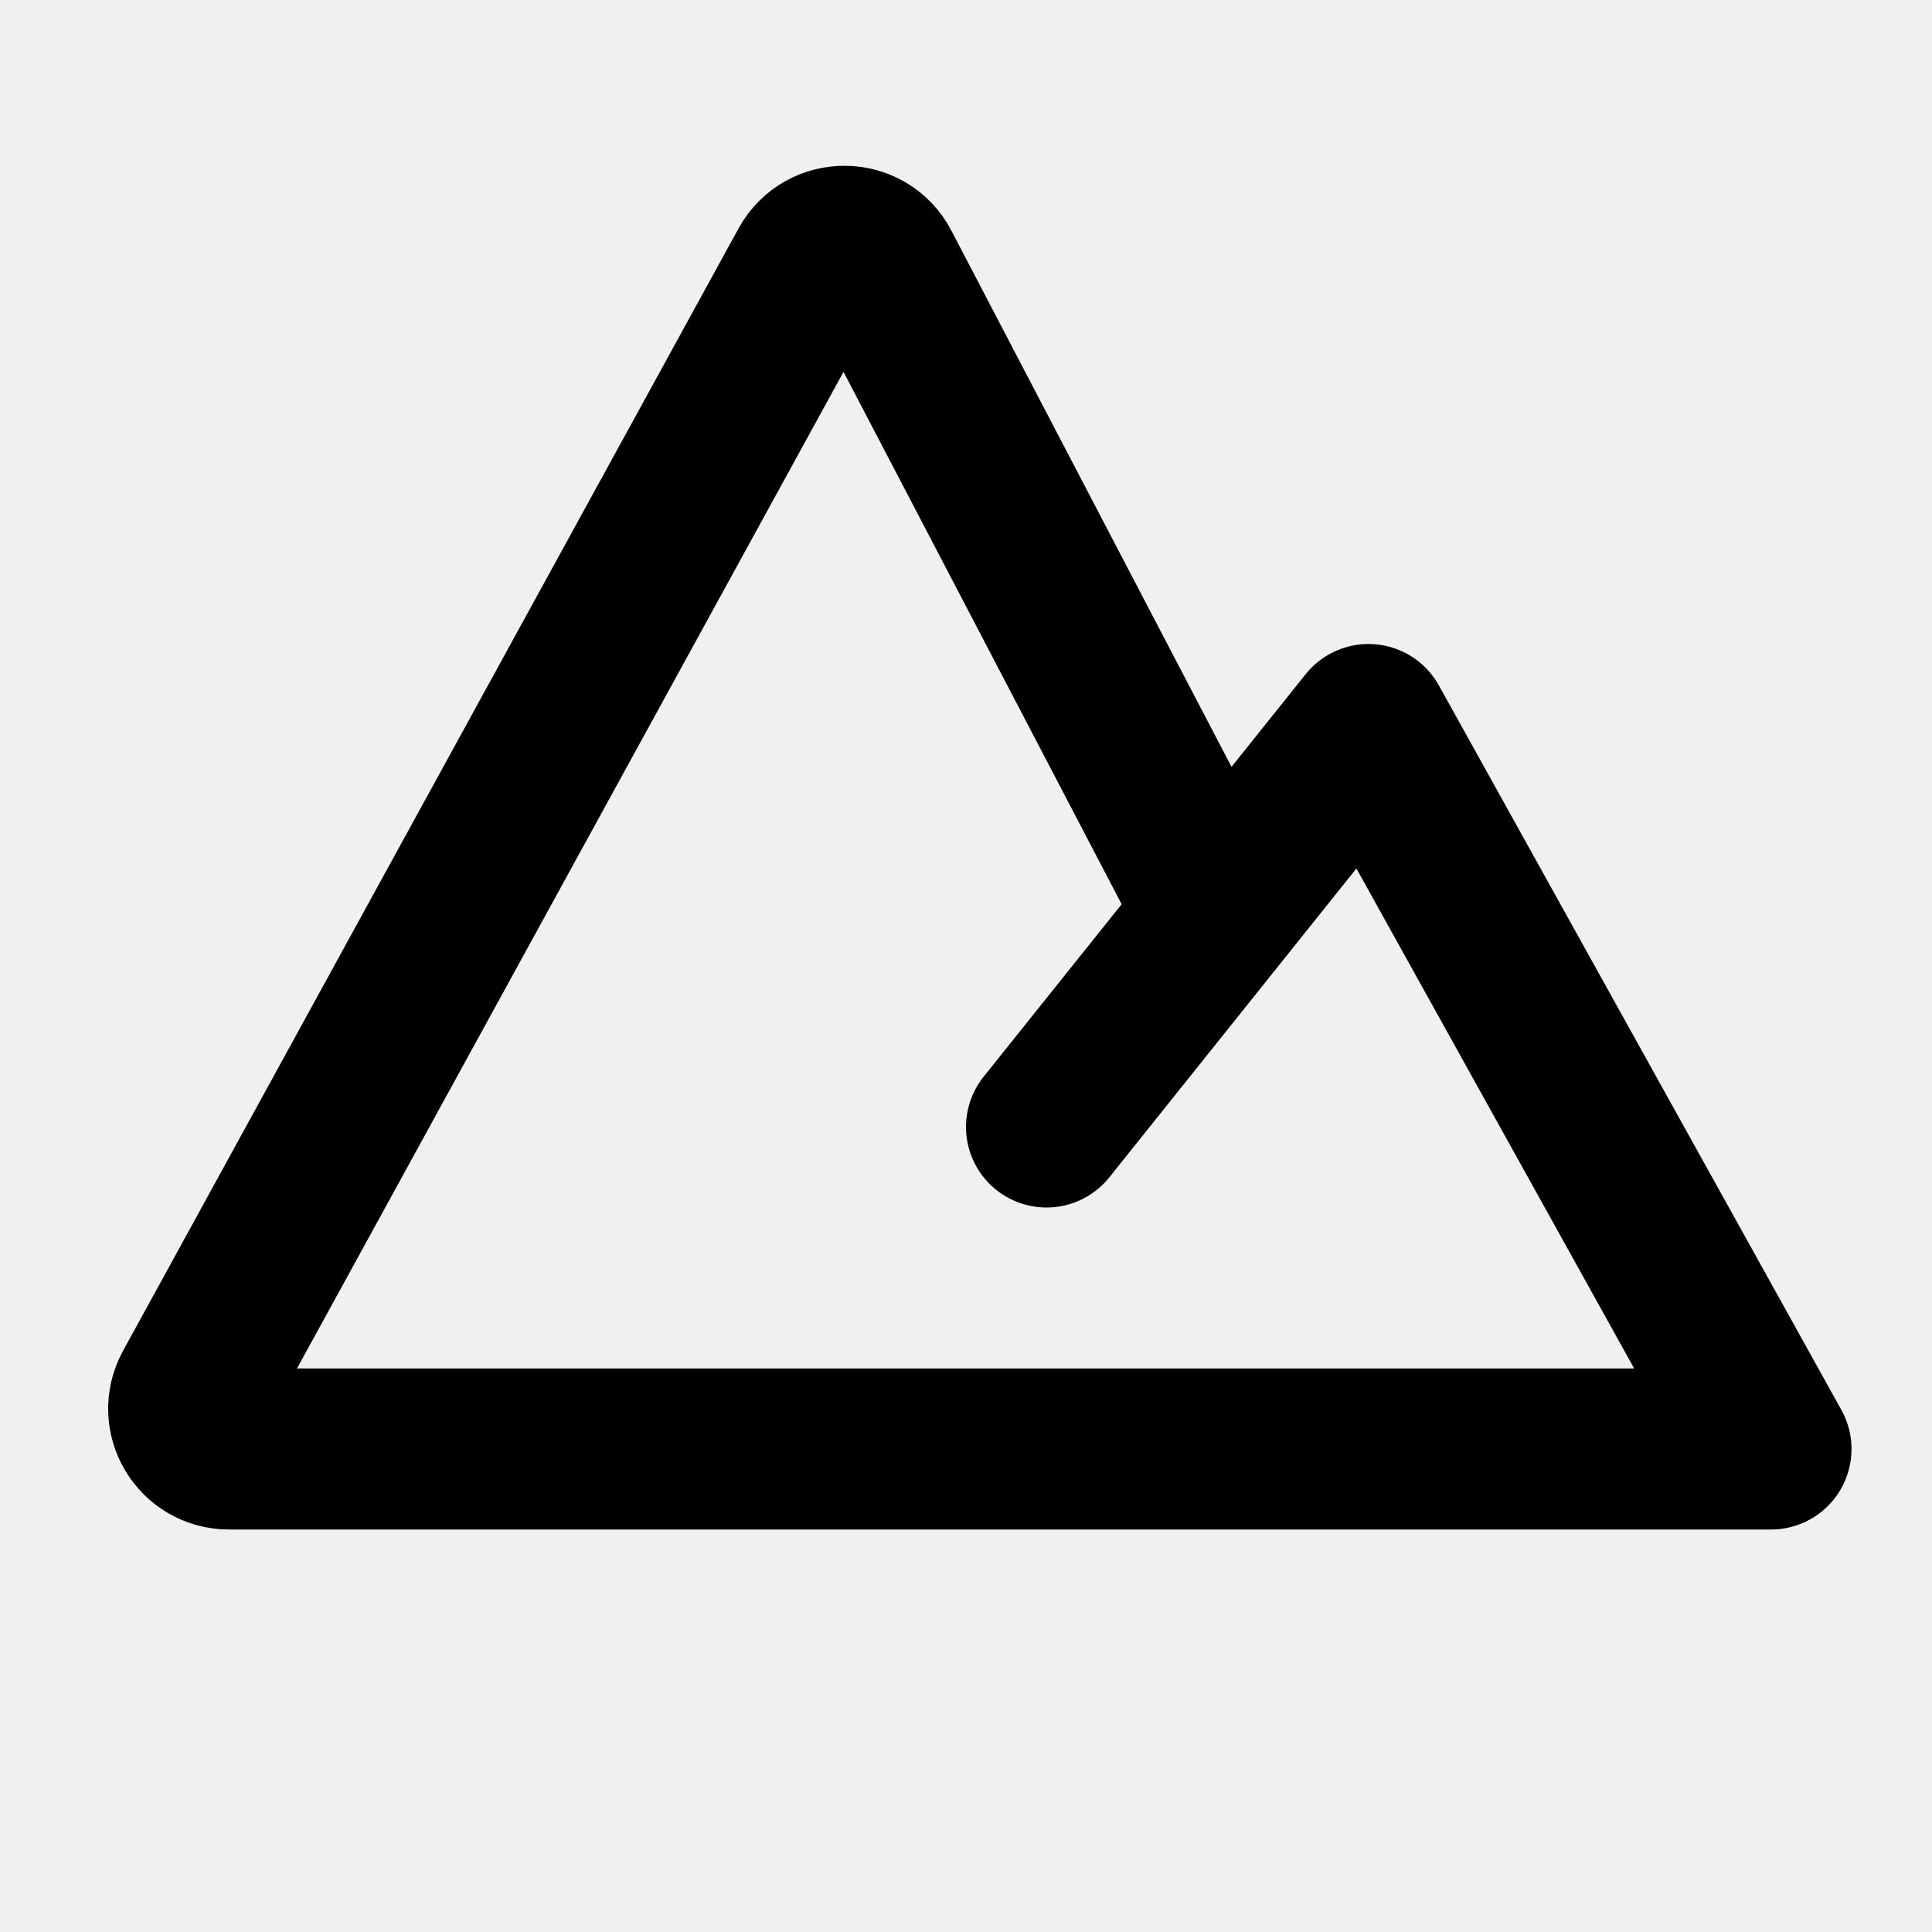
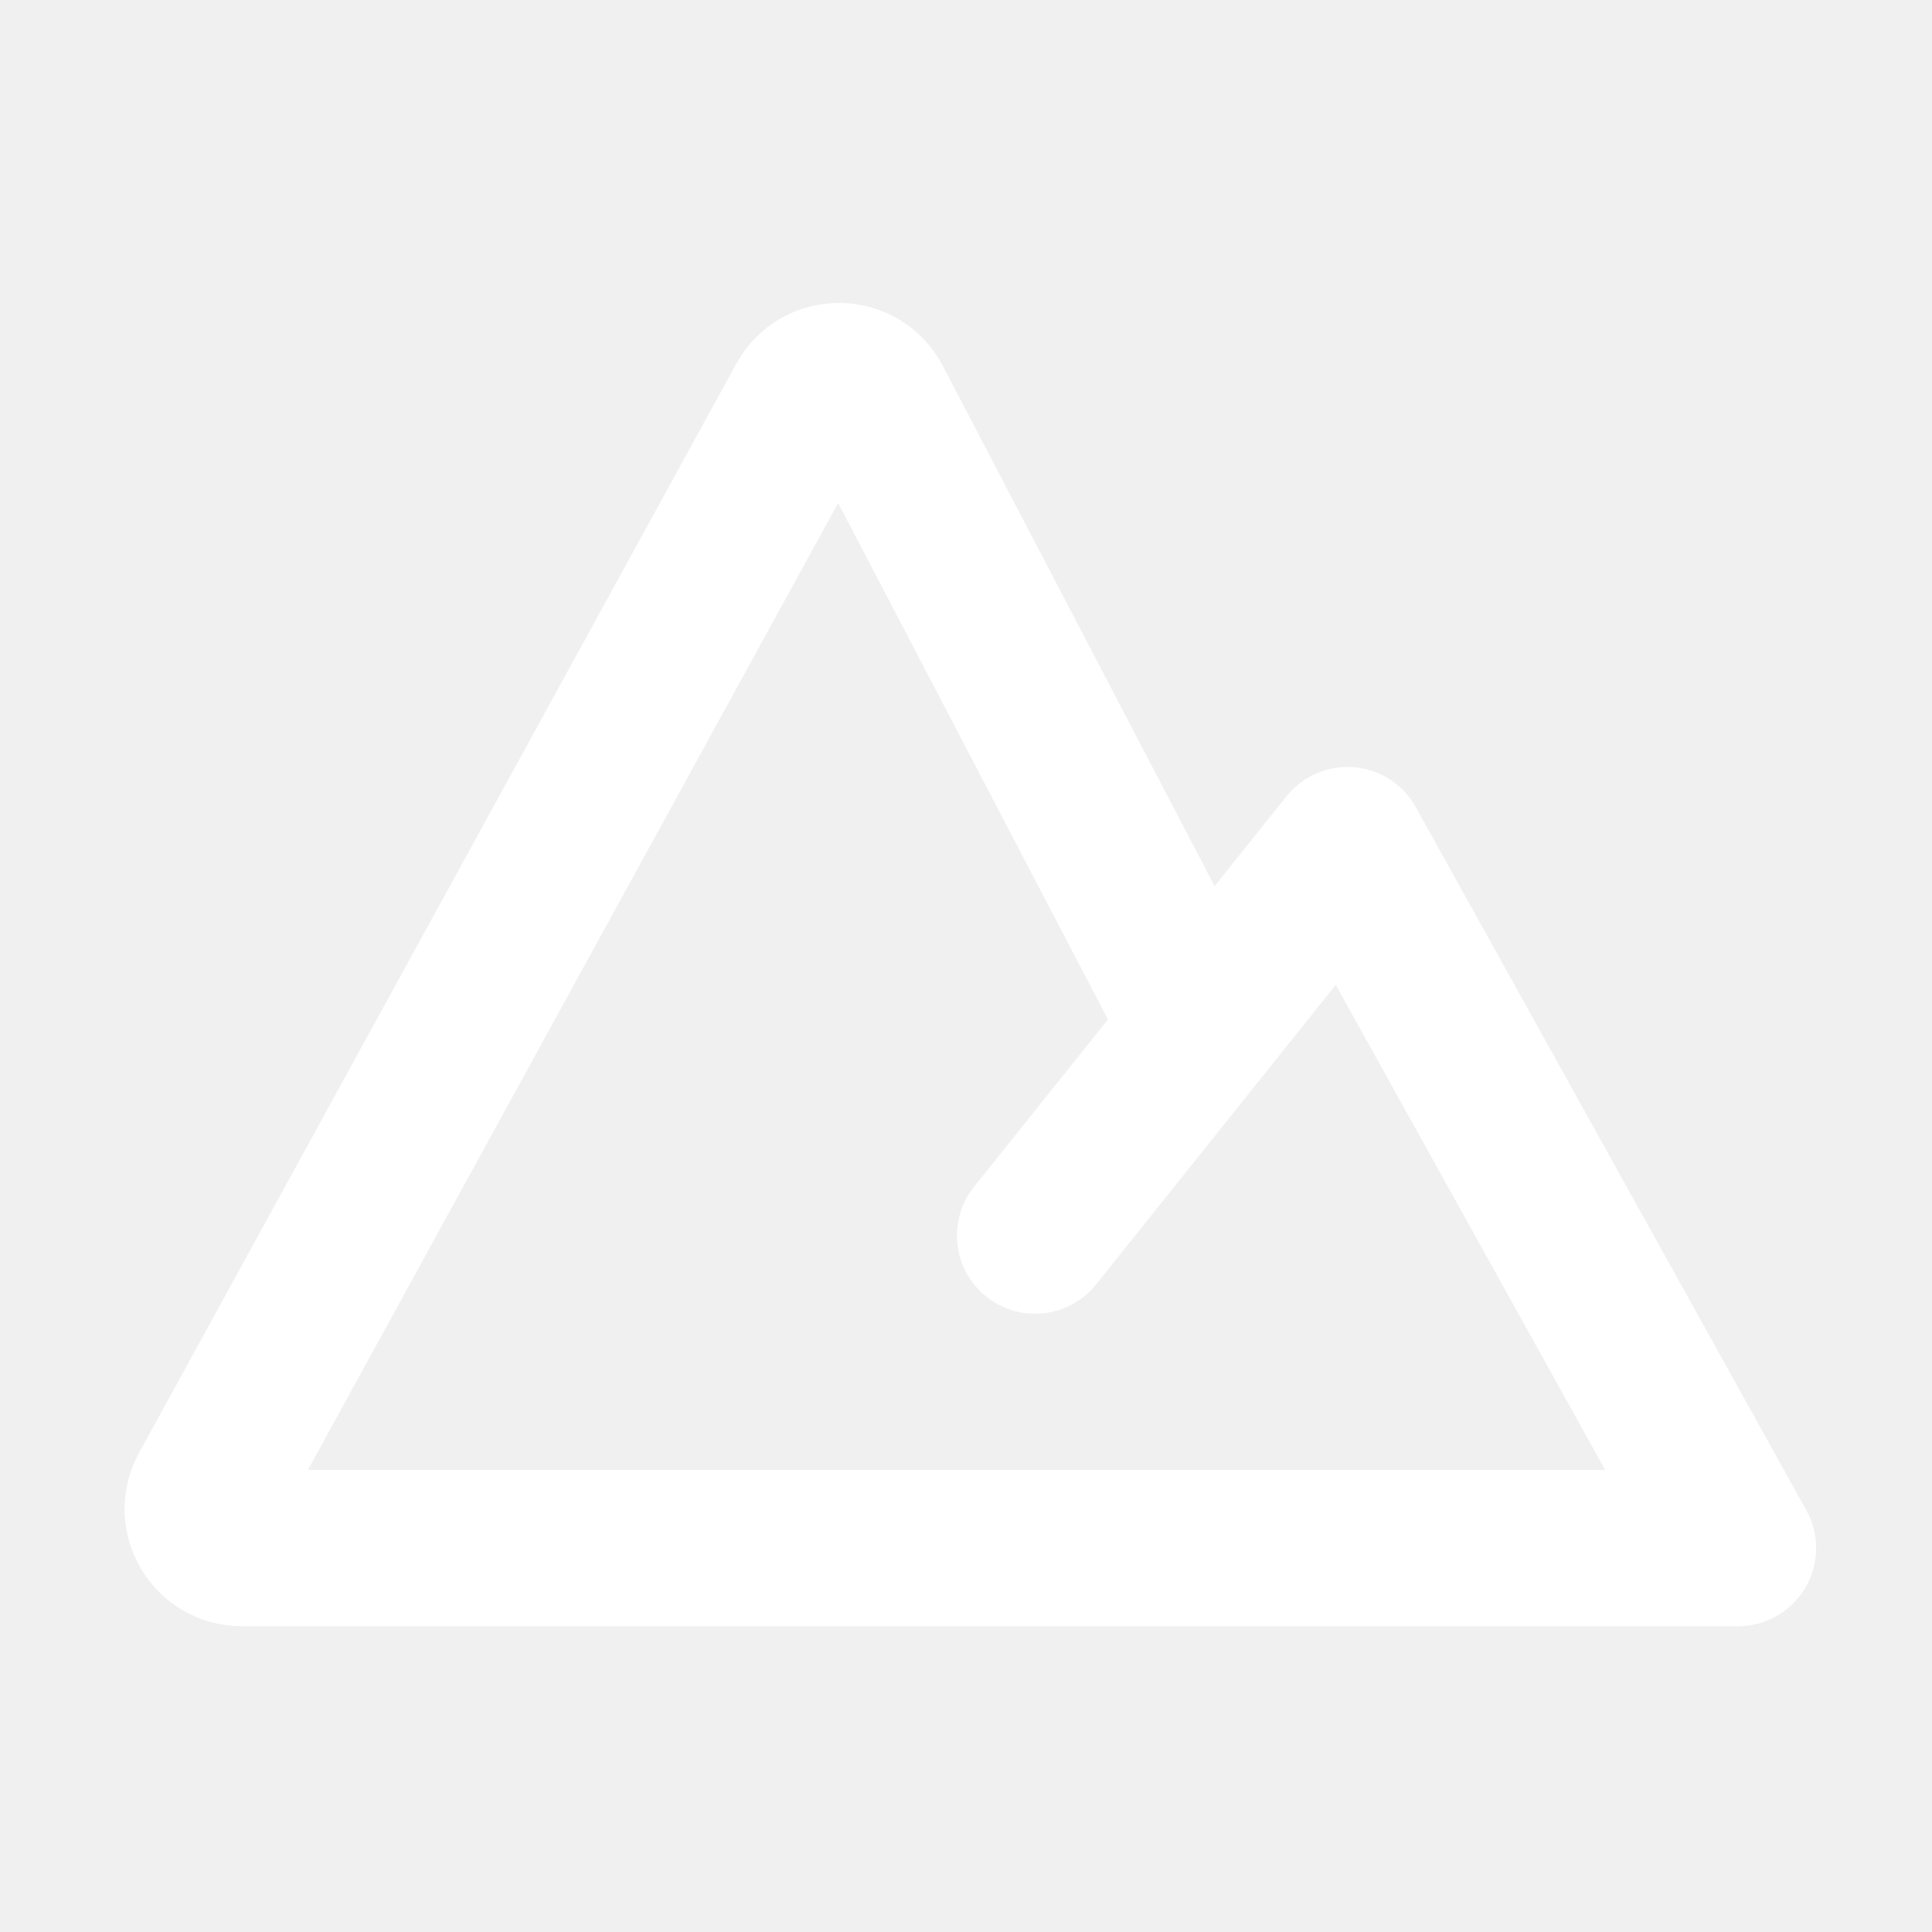
- <svg xmlns="http://www.w3.org/2000/svg" width="800px" height="800px" viewBox="0 0 24 24" fill="none">
-   <path d="M13 14L17 9L22 18H2.844C2.464 18 2.223 17.593 2.406 17.26L10.051 3.319C10.243 2.969 10.748 2.974 10.932 3.328L15.122 11.348" stroke="#000000" stroke-width="2" stroke-linecap="round" stroke-linejoin="round" />
+ <svg xmlns="http://www.w3.org/2000/svg" width="800" height="800" viewBox="0 0 24 24" fill="none" version="1.1" id="svg1">
+   <defs id="defs1" />
+   <path d="m 12.858,15.349 3.881,-4.851 4.851,8.733 H 3.004 c -0.369,0 -0.603,-0.395 -0.425,-0.718 L 9.997,4.986 c 0.186,-0.34 0.676,-0.335 0.855,0.009 l 4.065,7.781" stroke="#000000" stroke-width="1.941" stroke-linecap="round" stroke-linejoin="round" id="path1" style="fill:none;stroke:#ffffff" />
</svg>
